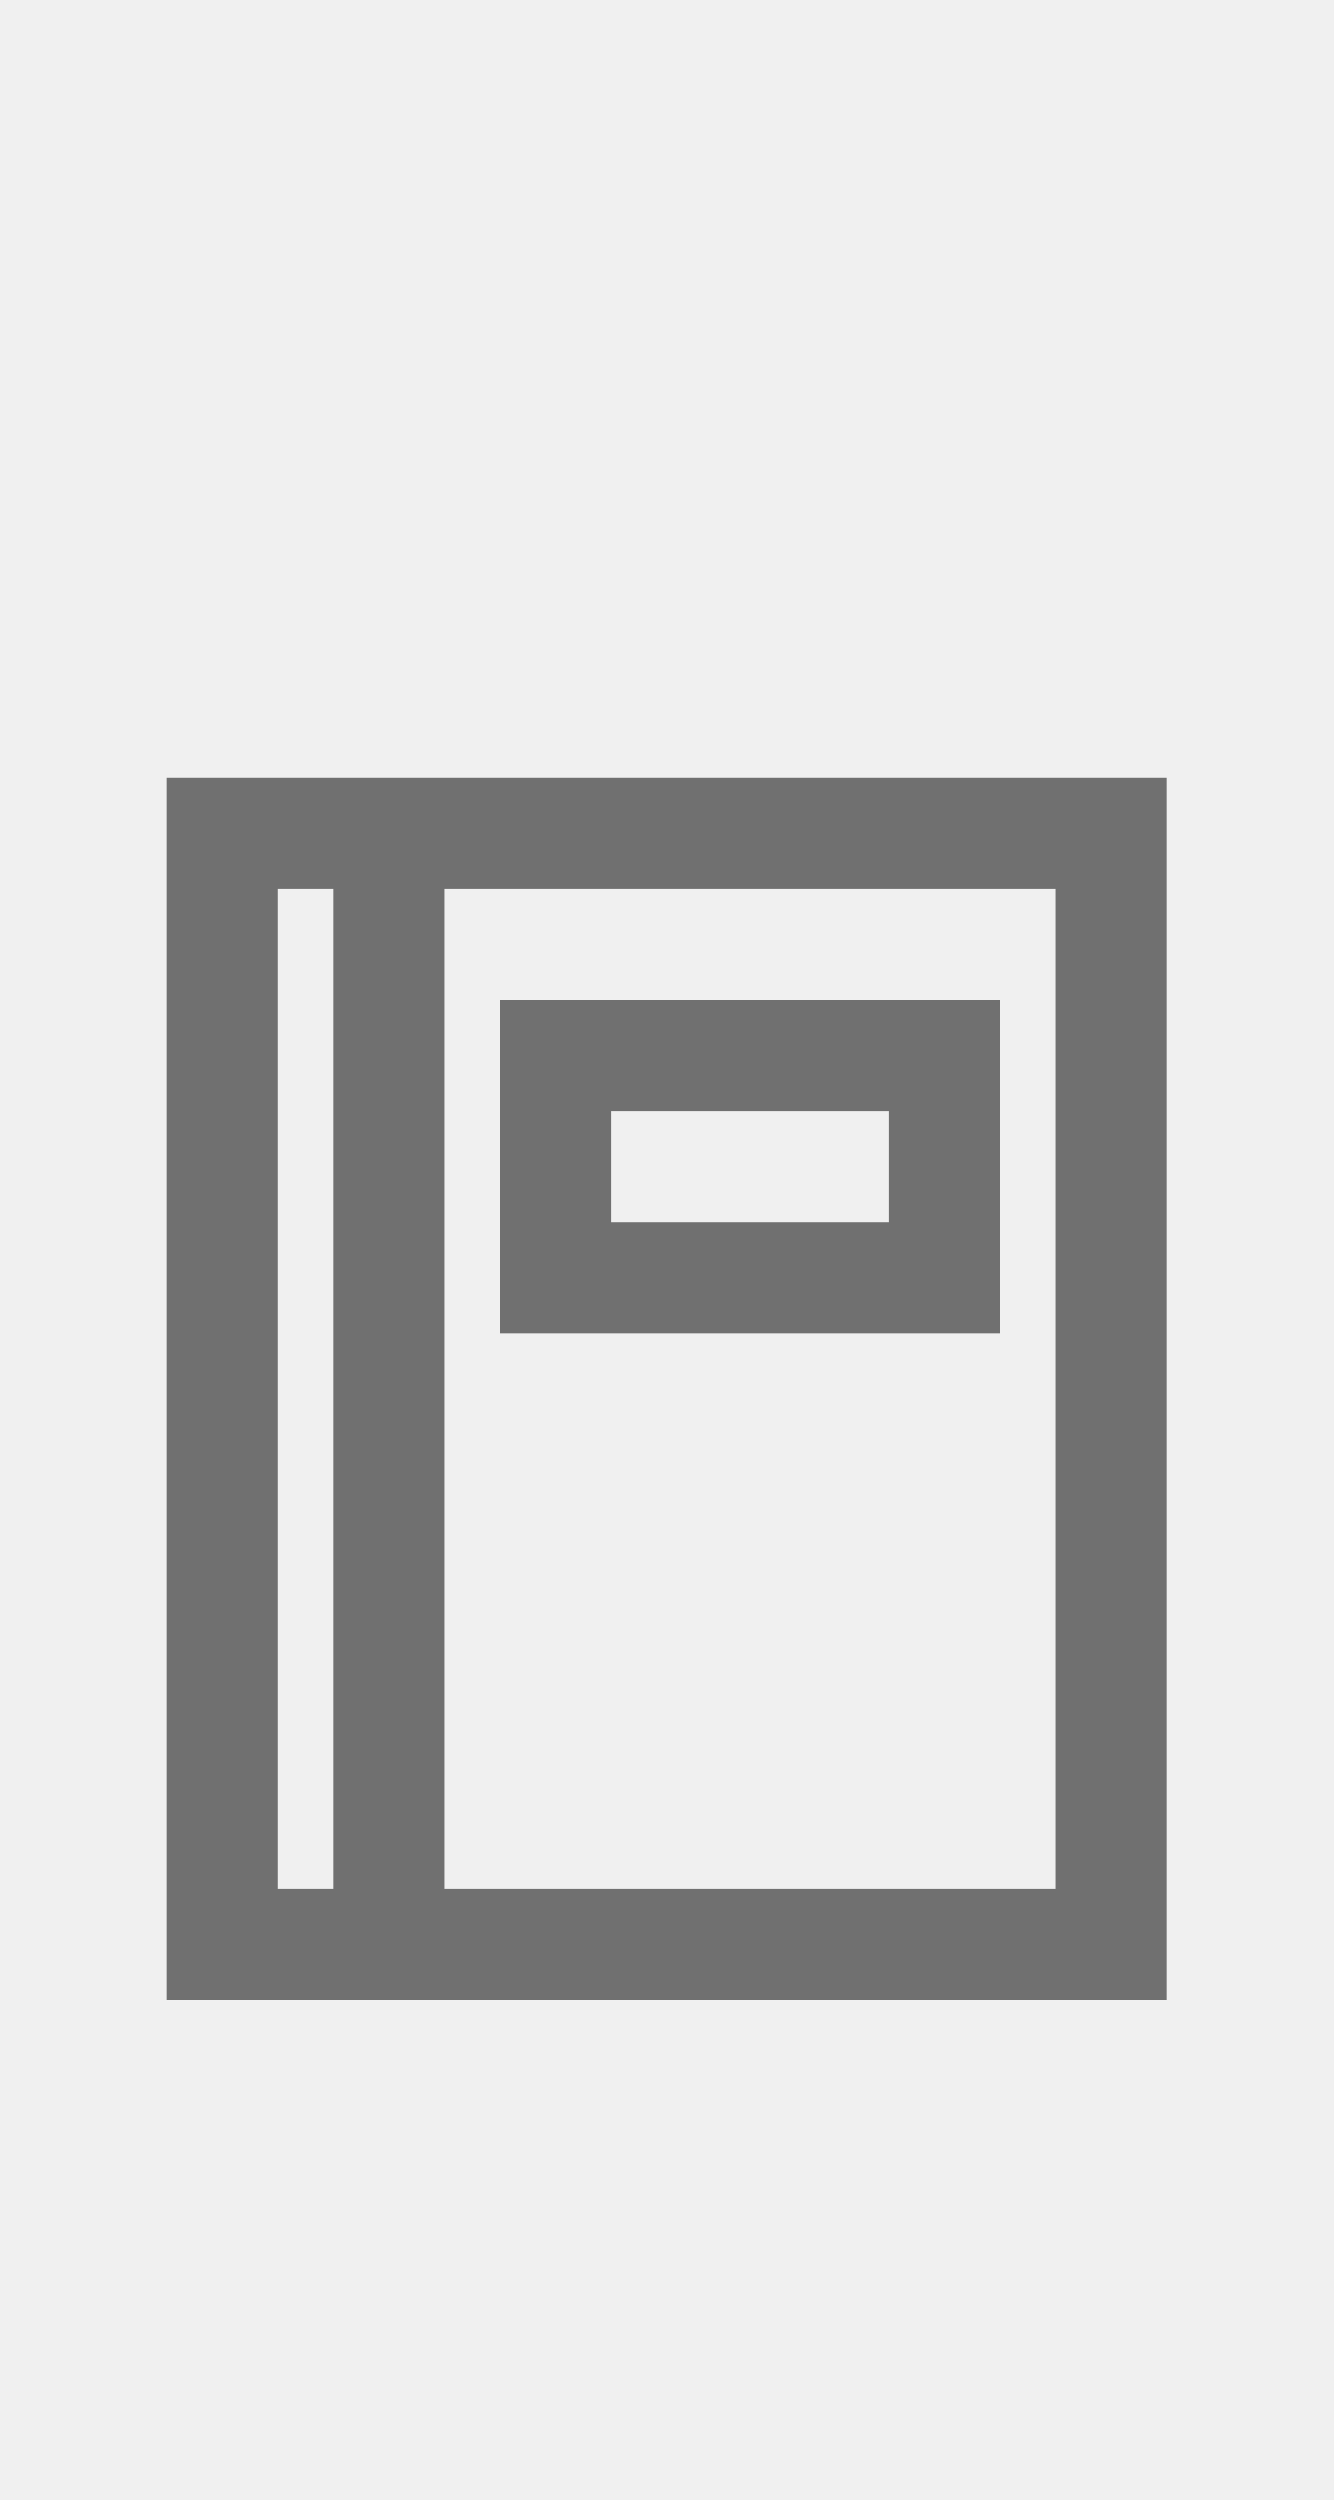
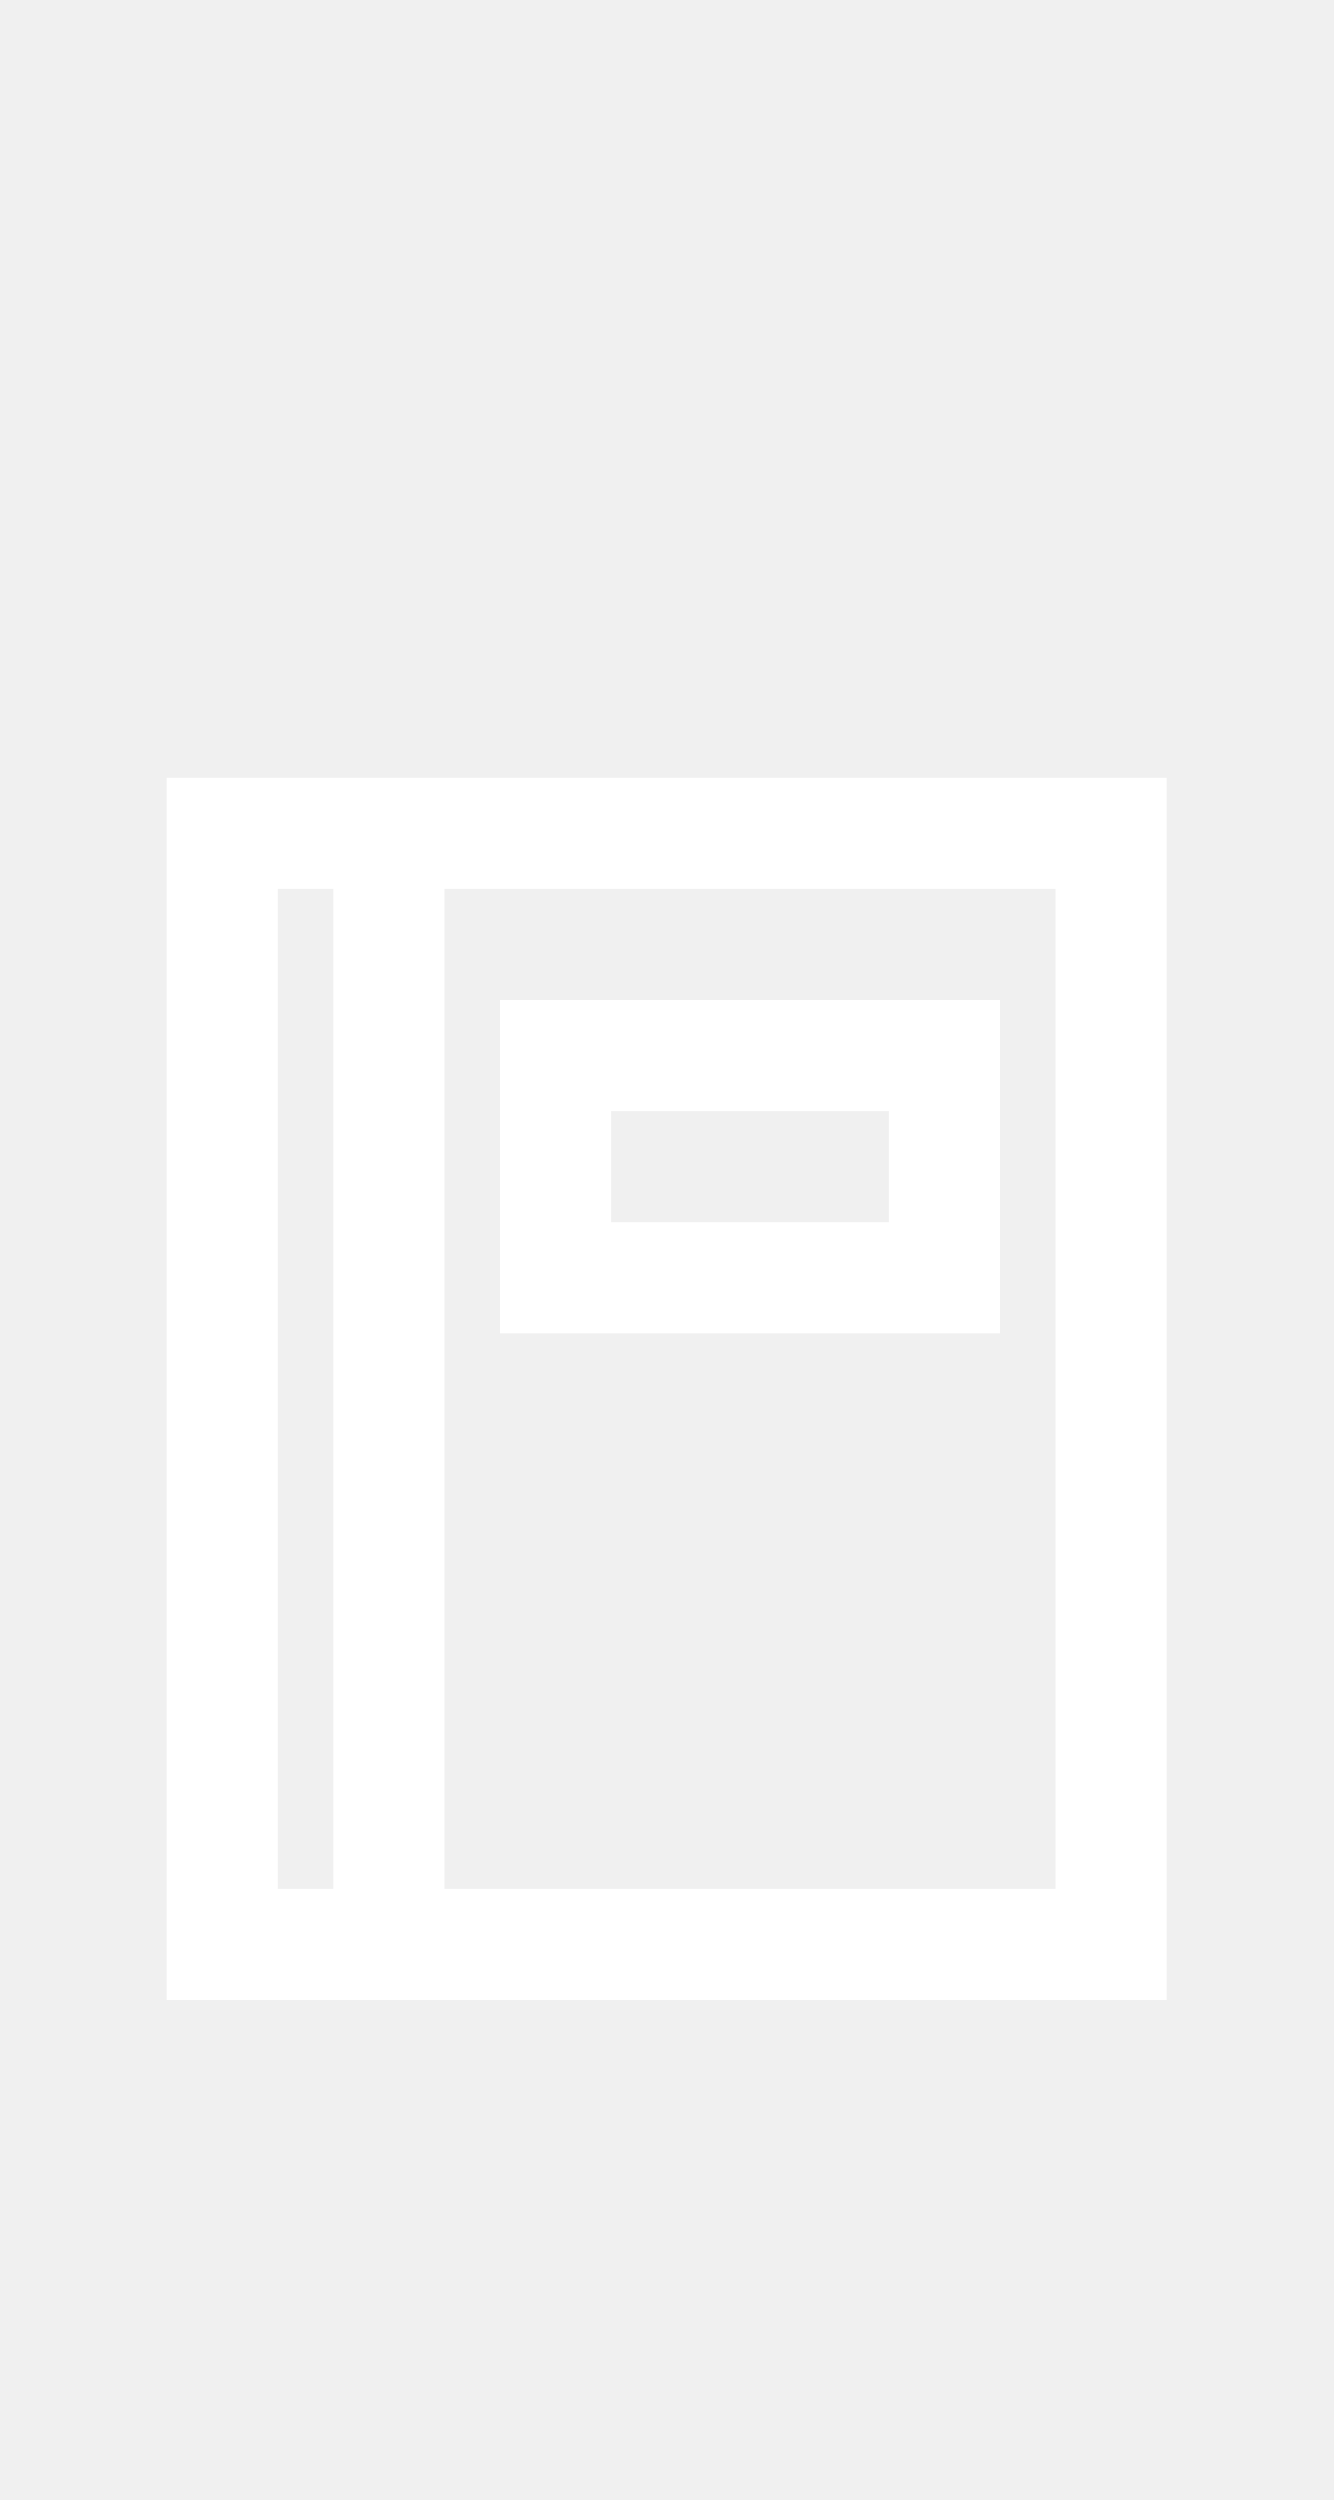
<svg xmlns="http://www.w3.org/2000/svg" width="24px" height="45px" viewBox="0 0 24 45" version="1.1">
  <g id="Page-1" stroke="none" stroke-width="1" fill="none" fill-rule="evenodd">
    <g id="ic-nav-address">
      <rect id="Rectangle-Copy-41" x="0" y="0" width="24" height="45" />
-       <g transform="translate(3, 14)" fill="#707070" fill-rule="nonzero">
+       <g transform="translate(3, 14)" fill="#FFFFFF" fill-rule="nonzero">
        <path d="M4,0 L0,0 L0,22 L18,22 L18,0 L4,0 Z M2,20 L2,2 L3,2 L3,20 L2,20 Z M16,20 L5,20 L5,2 L16,2 L16,20 Z" id="Path_18863" />
        <path d="M15,4 L6,4 L6,10 L15,10 L15,4 Z M13,8 L8,8 L8,6 L13,6 L13,8 Z" id="Path_18864" />
      </g>
    </g>
  </g>
</svg>
